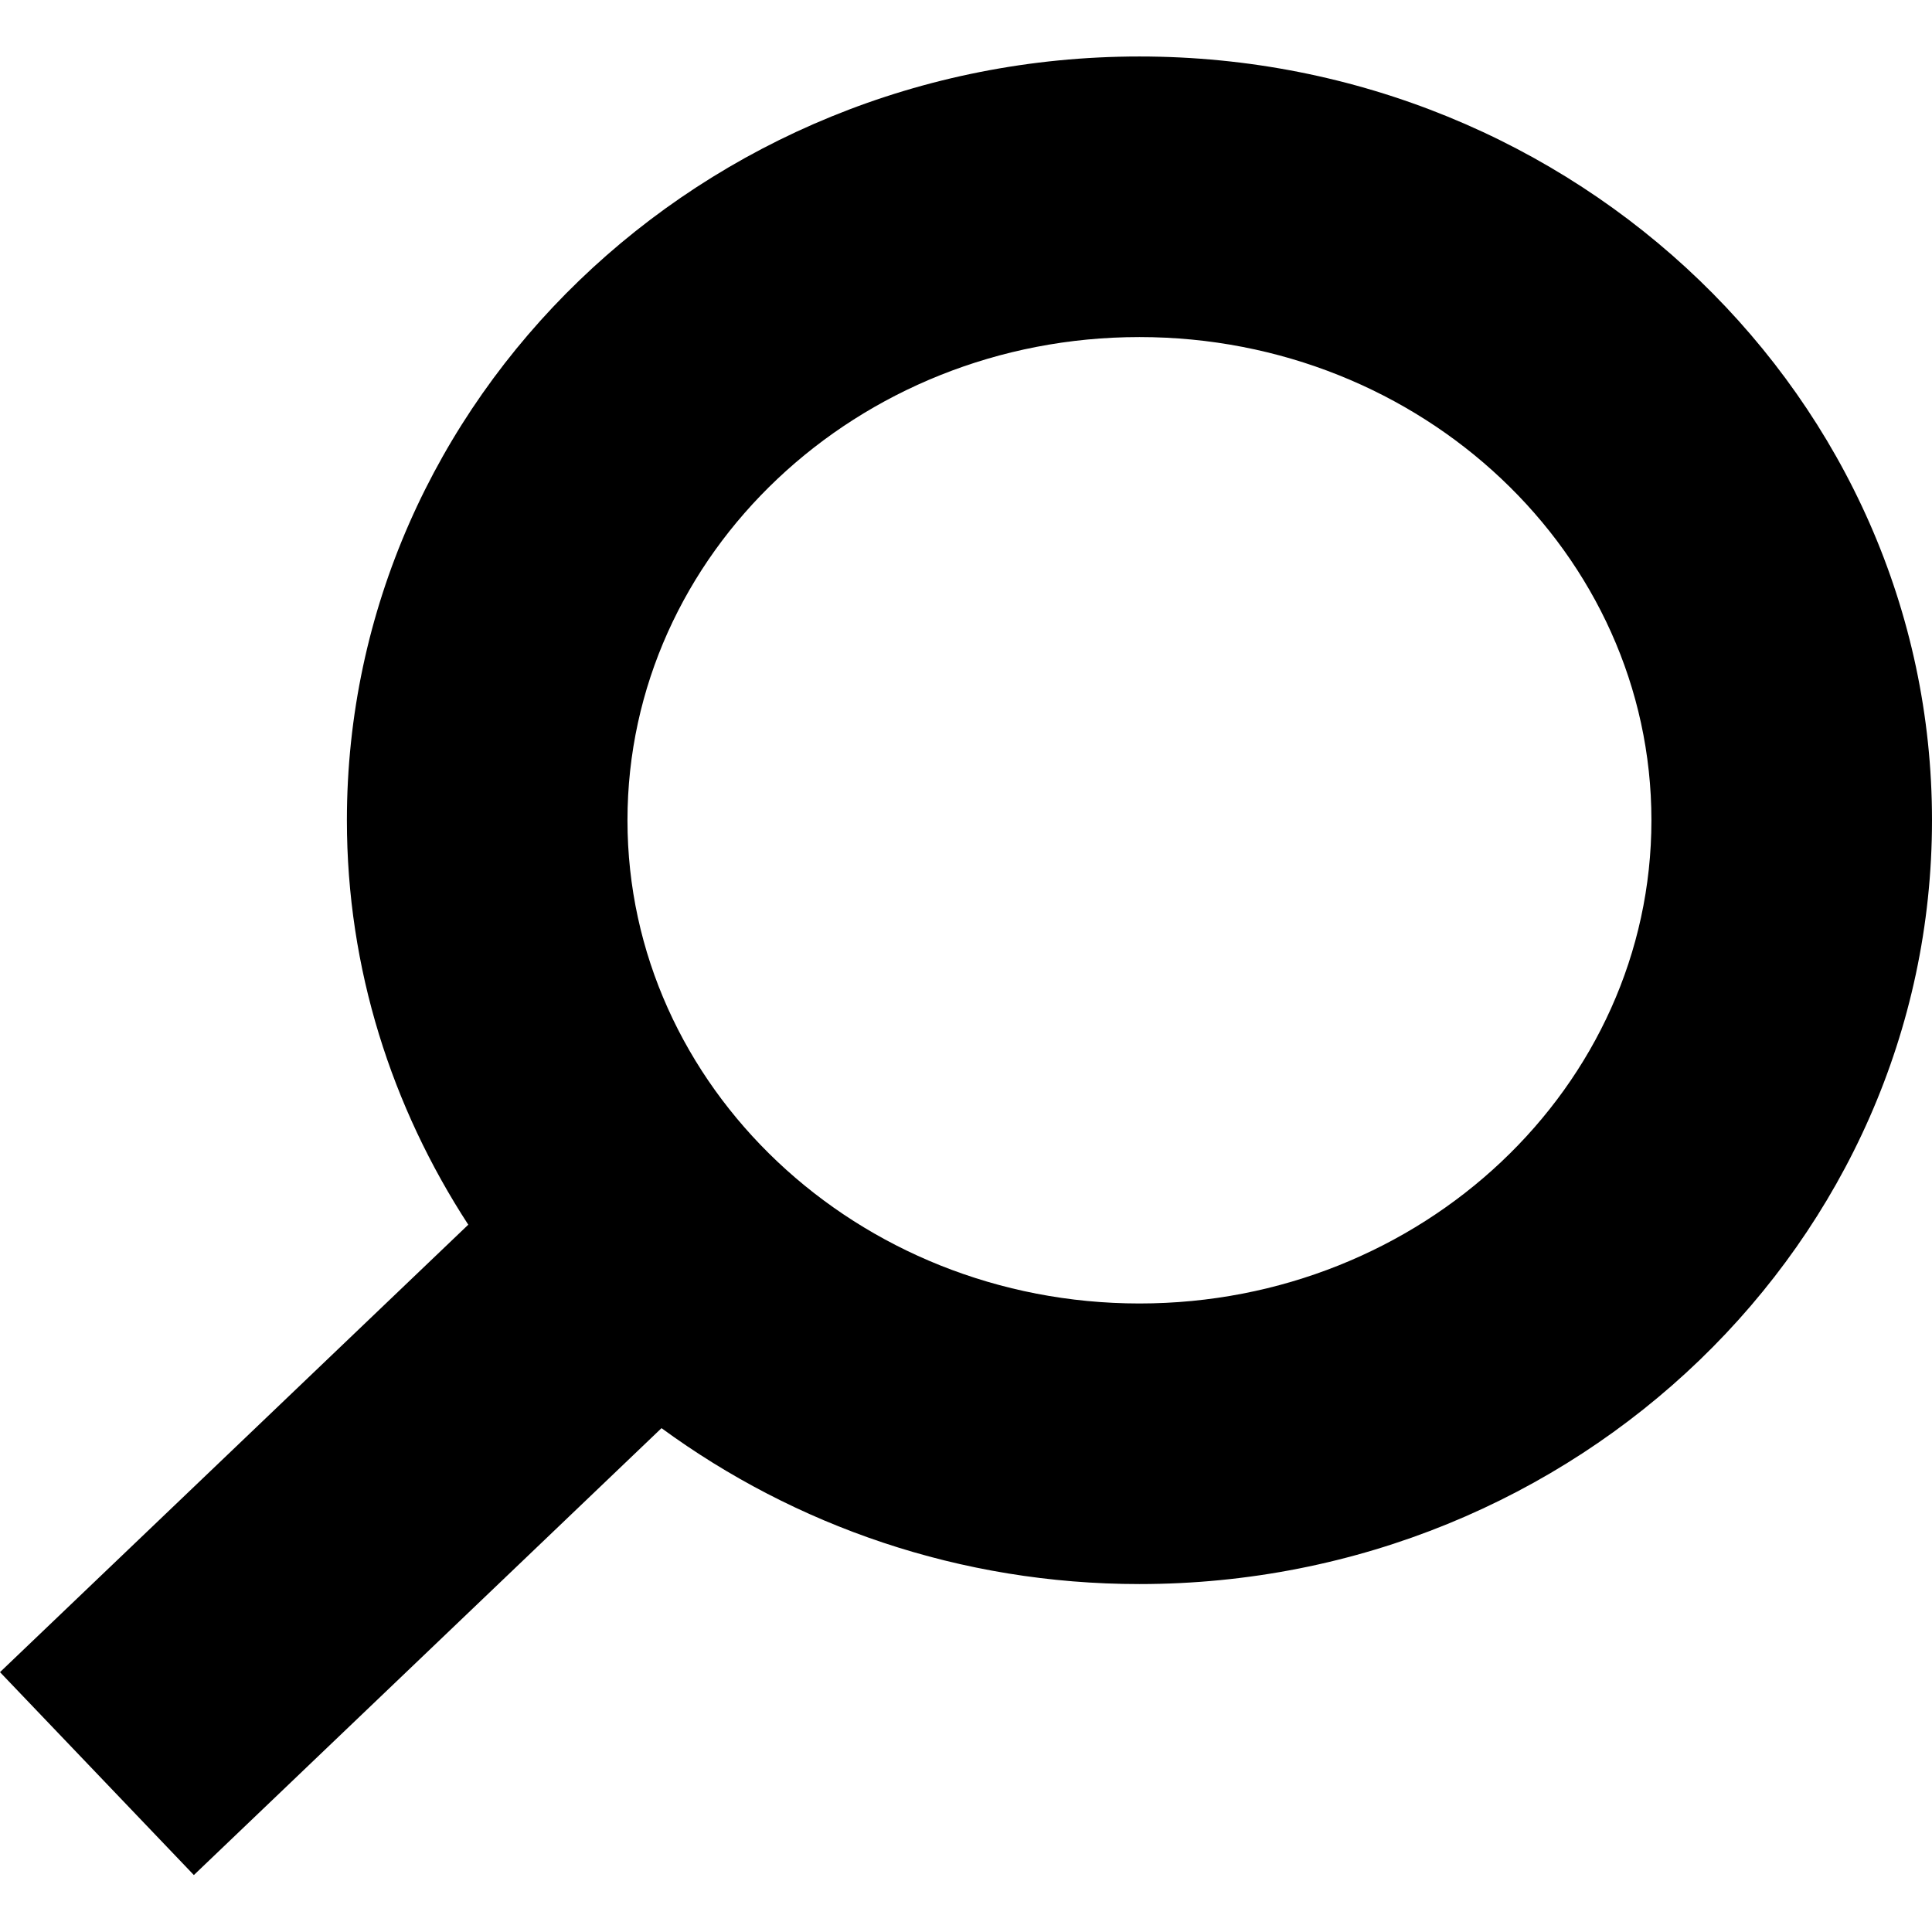
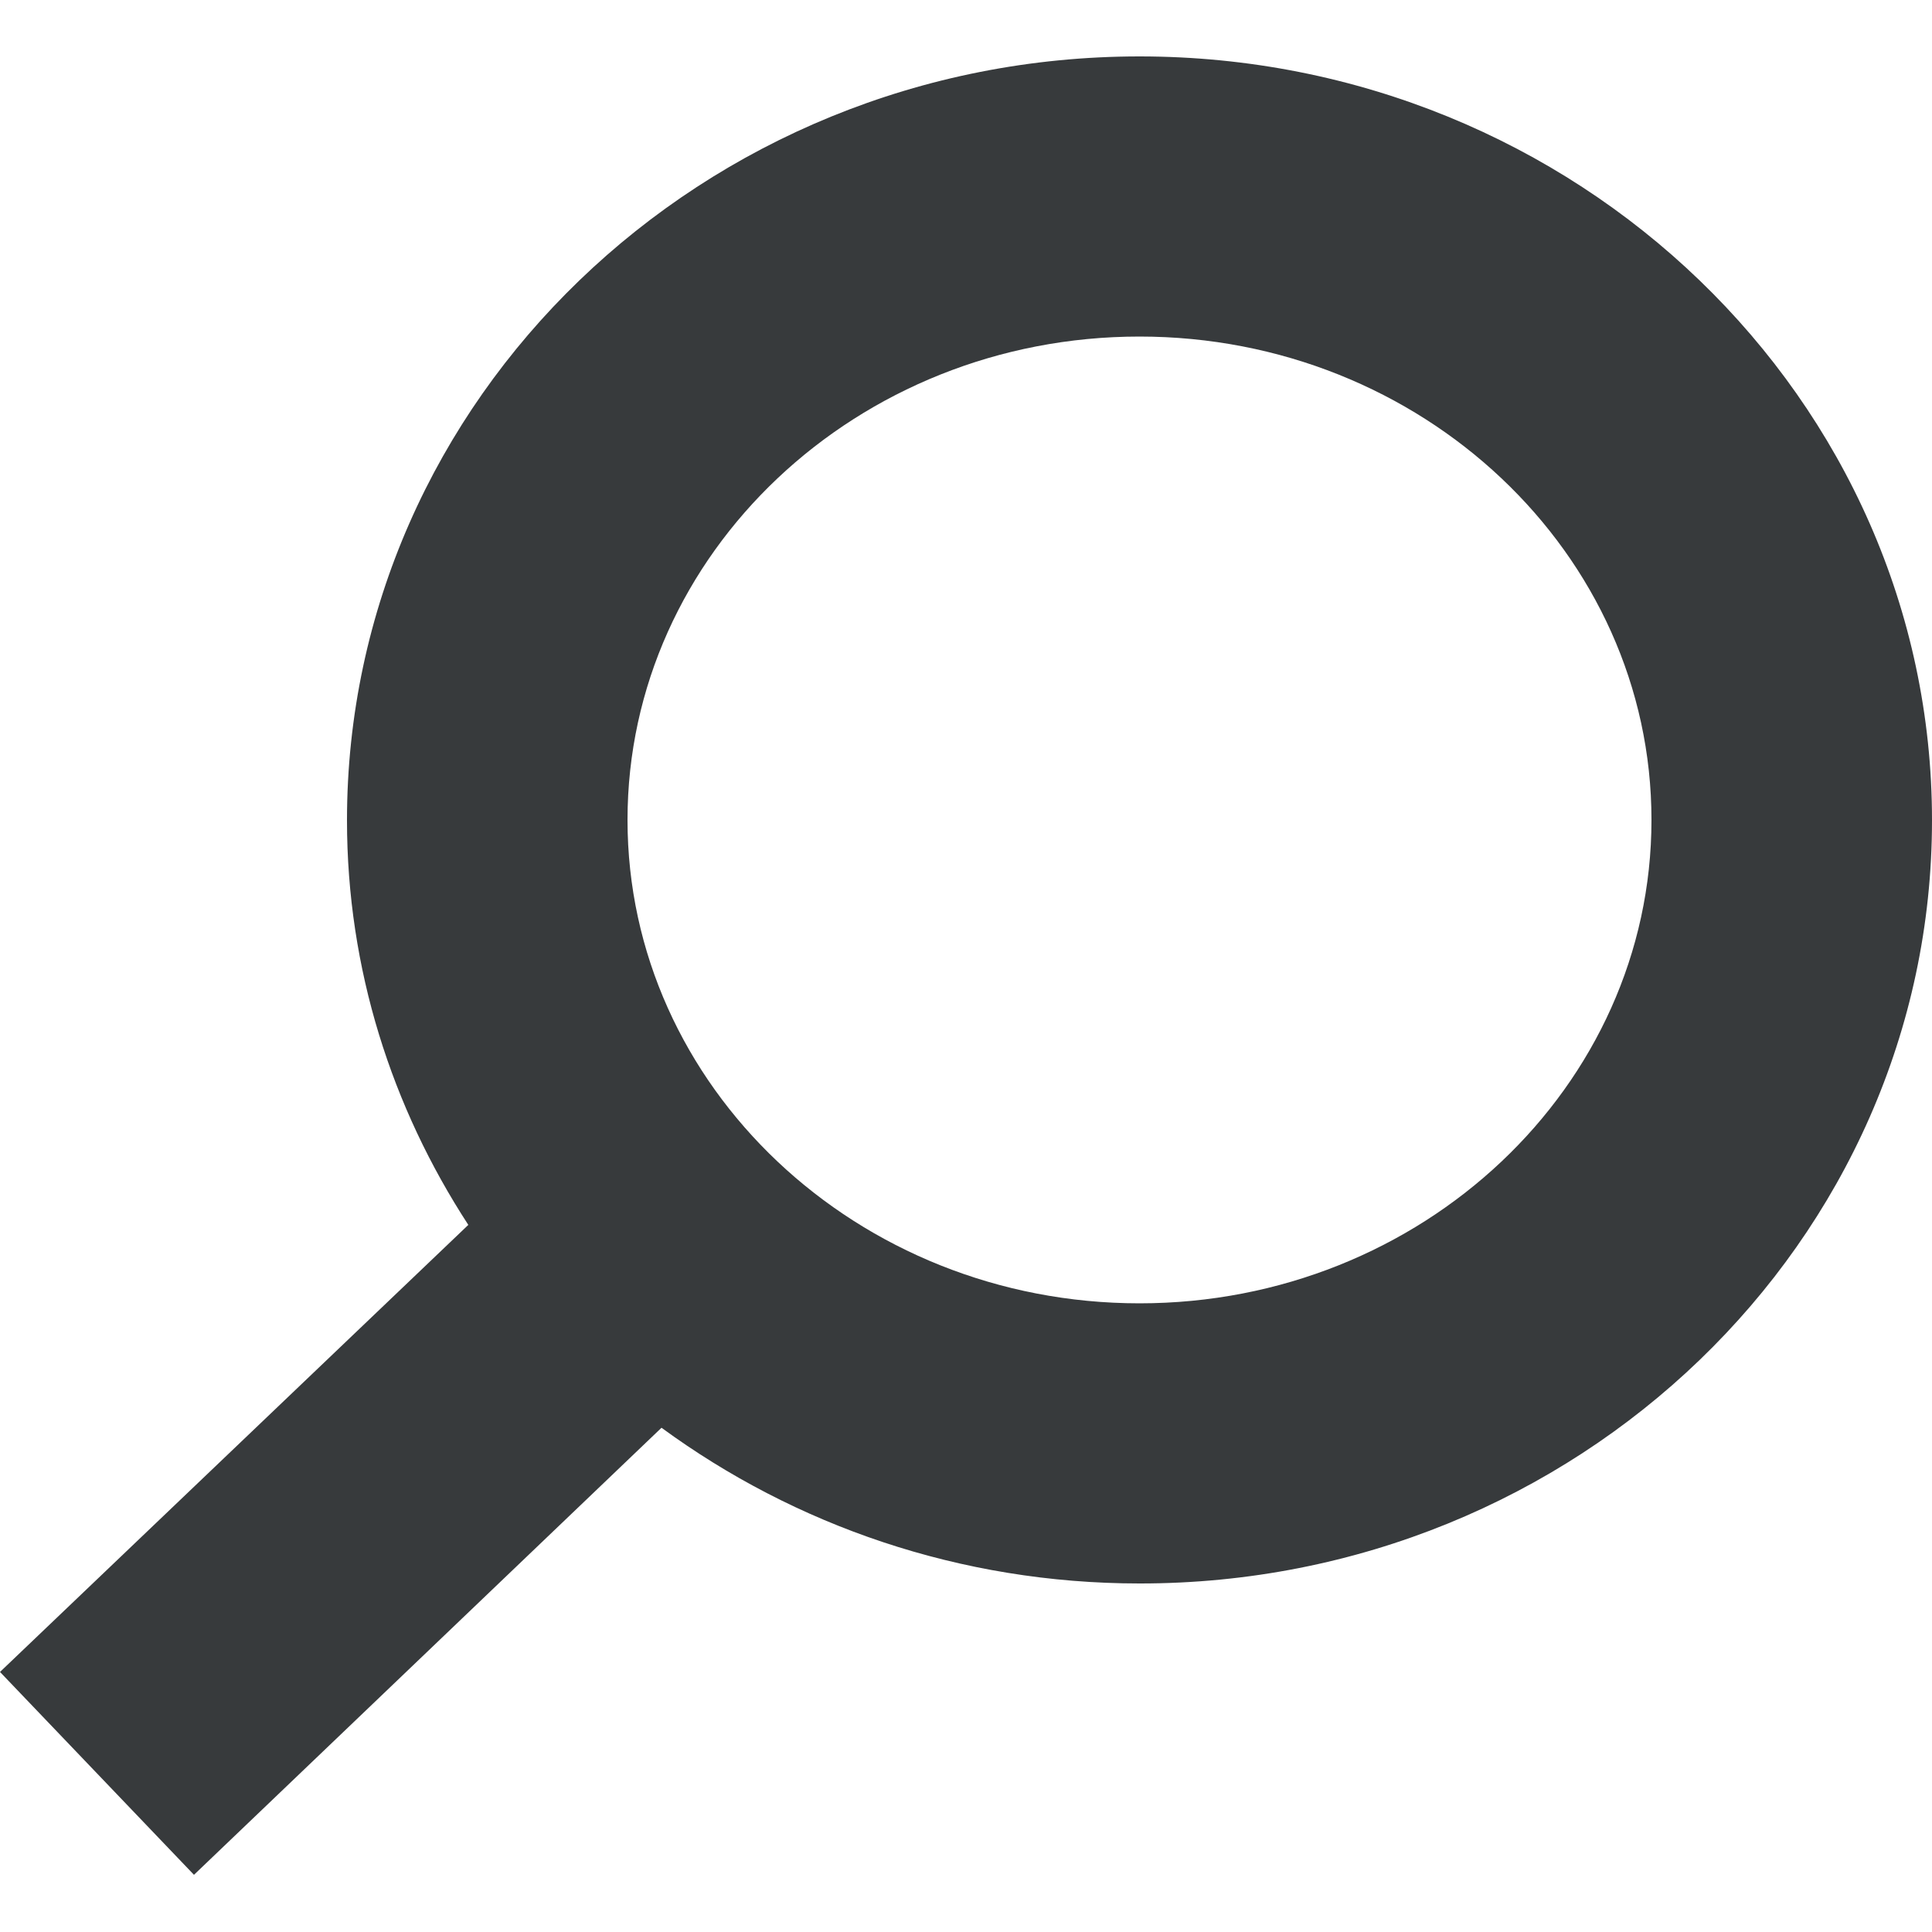
- <svg xmlns="http://www.w3.org/2000/svg" version="1.1" id="Layer_1" x="0px" y="0px" width="500px" height="500px" viewBox="0 0 500 500" enable-background="new 0 0 500 500" xml:space="preserve">
-   <path d="M294.889,14.618c-113.104,0-205.114,88.676-205.114,197.667c0,38.451,11.63,74.263,31.414,104.666L0,432.751l50.171,52.51  l121.028-115.657c34.445,25.209,77.206,40.35,123.688,40.35C407.992,409.952,500,321.277,500,212.285  C500,103.294,407.992,14.618,294.889,14.618z M294.889,337.339c-73.058,0-132.5-56.092-132.5-125.054s59.442-125.053,132.5-125.053  c73.073,0,132.498,56.091,132.498,125.053S367.962,337.339,294.889,337.339z" />
+ <svg xmlns="http://www.w3.org/2000/svg" version="1.1" id="Layer_1" x="0px" y="0px" viewBox="-47 170.9 500 500" style="enable-background:new -47 170.9 500 500;" xml:space="preserve">
+   <style type="text/css">
+ 	.st0{fill:#373A3C;}
+ </style>
+   <path class="st0" d="M247.9,185.5c-113.1,0-205.1,88.7-205.1,197.7c0,38.5,11.6,74.3,31.4,104.7L-47,603.6l50.2,52.5l121-115.7  c34.4,25.2,77.2,40.3,123.7,40.3C361,580.8,453,492.2,453,383.2C453,274.2,361,185.5,247.9,185.5z M247.9,508.2  c-73.1,0-132.5-56.1-132.5-125.1s59.4-125.1,132.5-125.1c73.1,0,132.5,56.1,132.5,125.1S321,508.2,247.9,508.2z" />
</svg>
